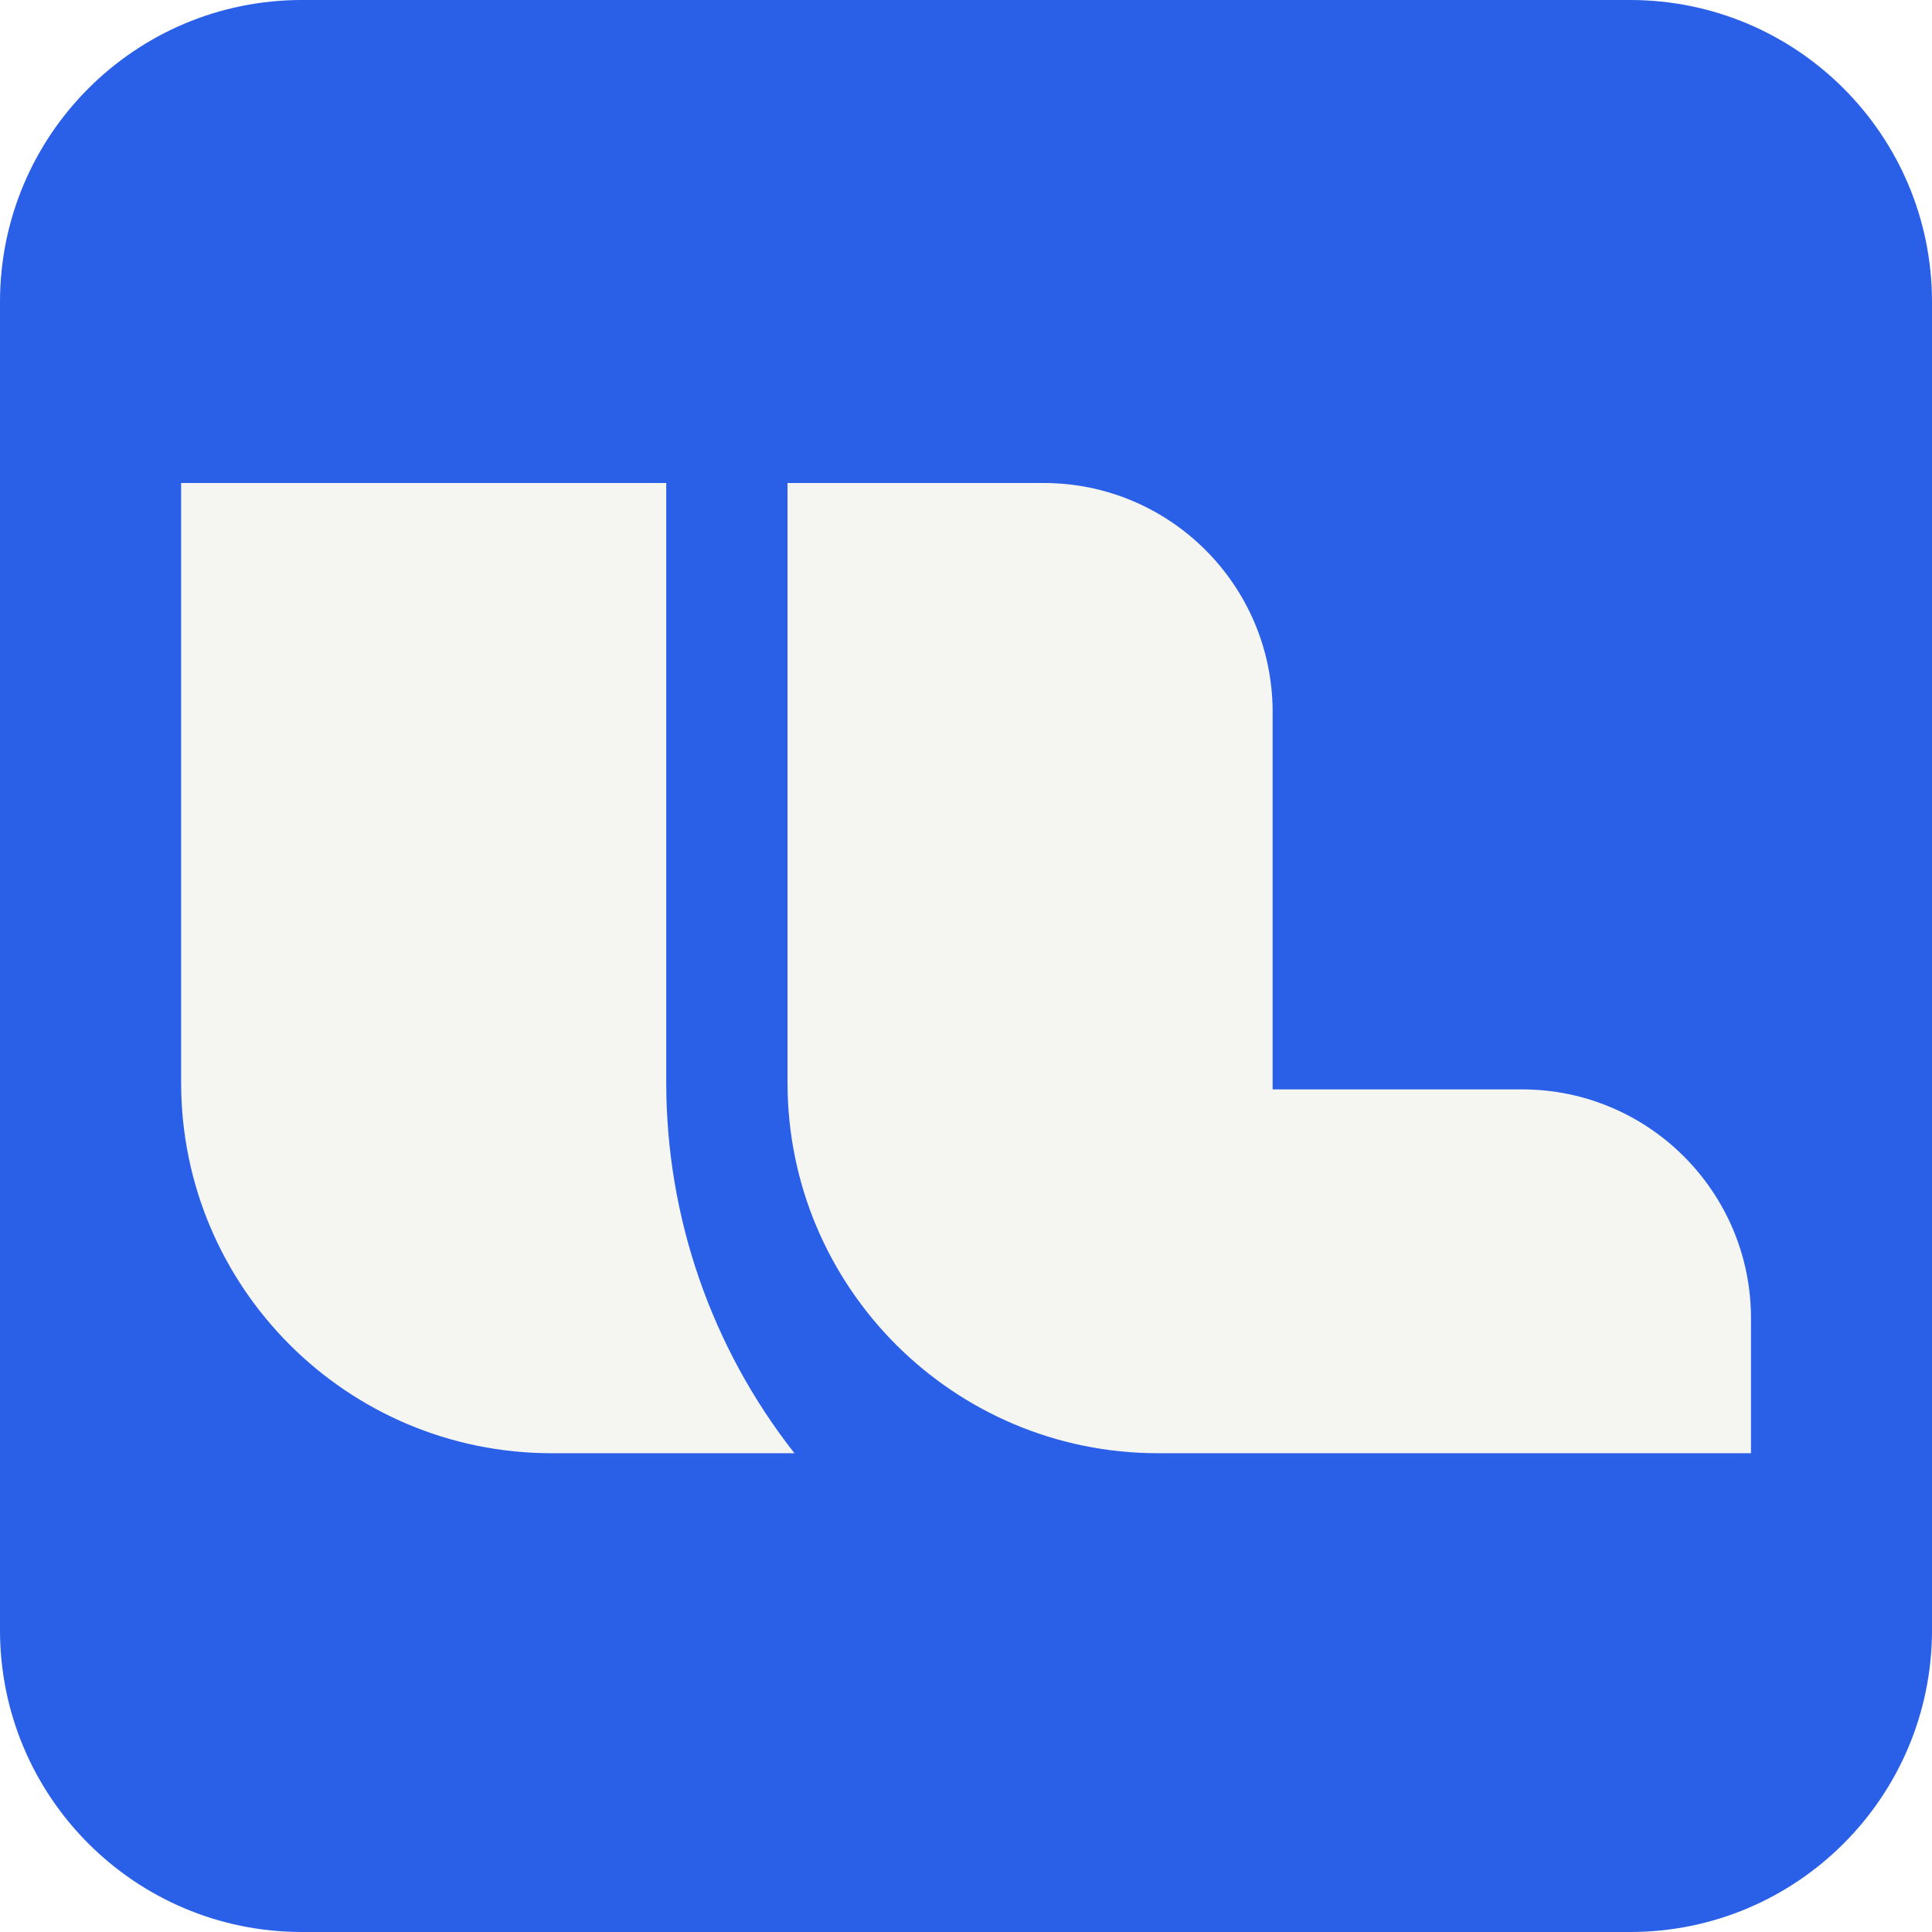
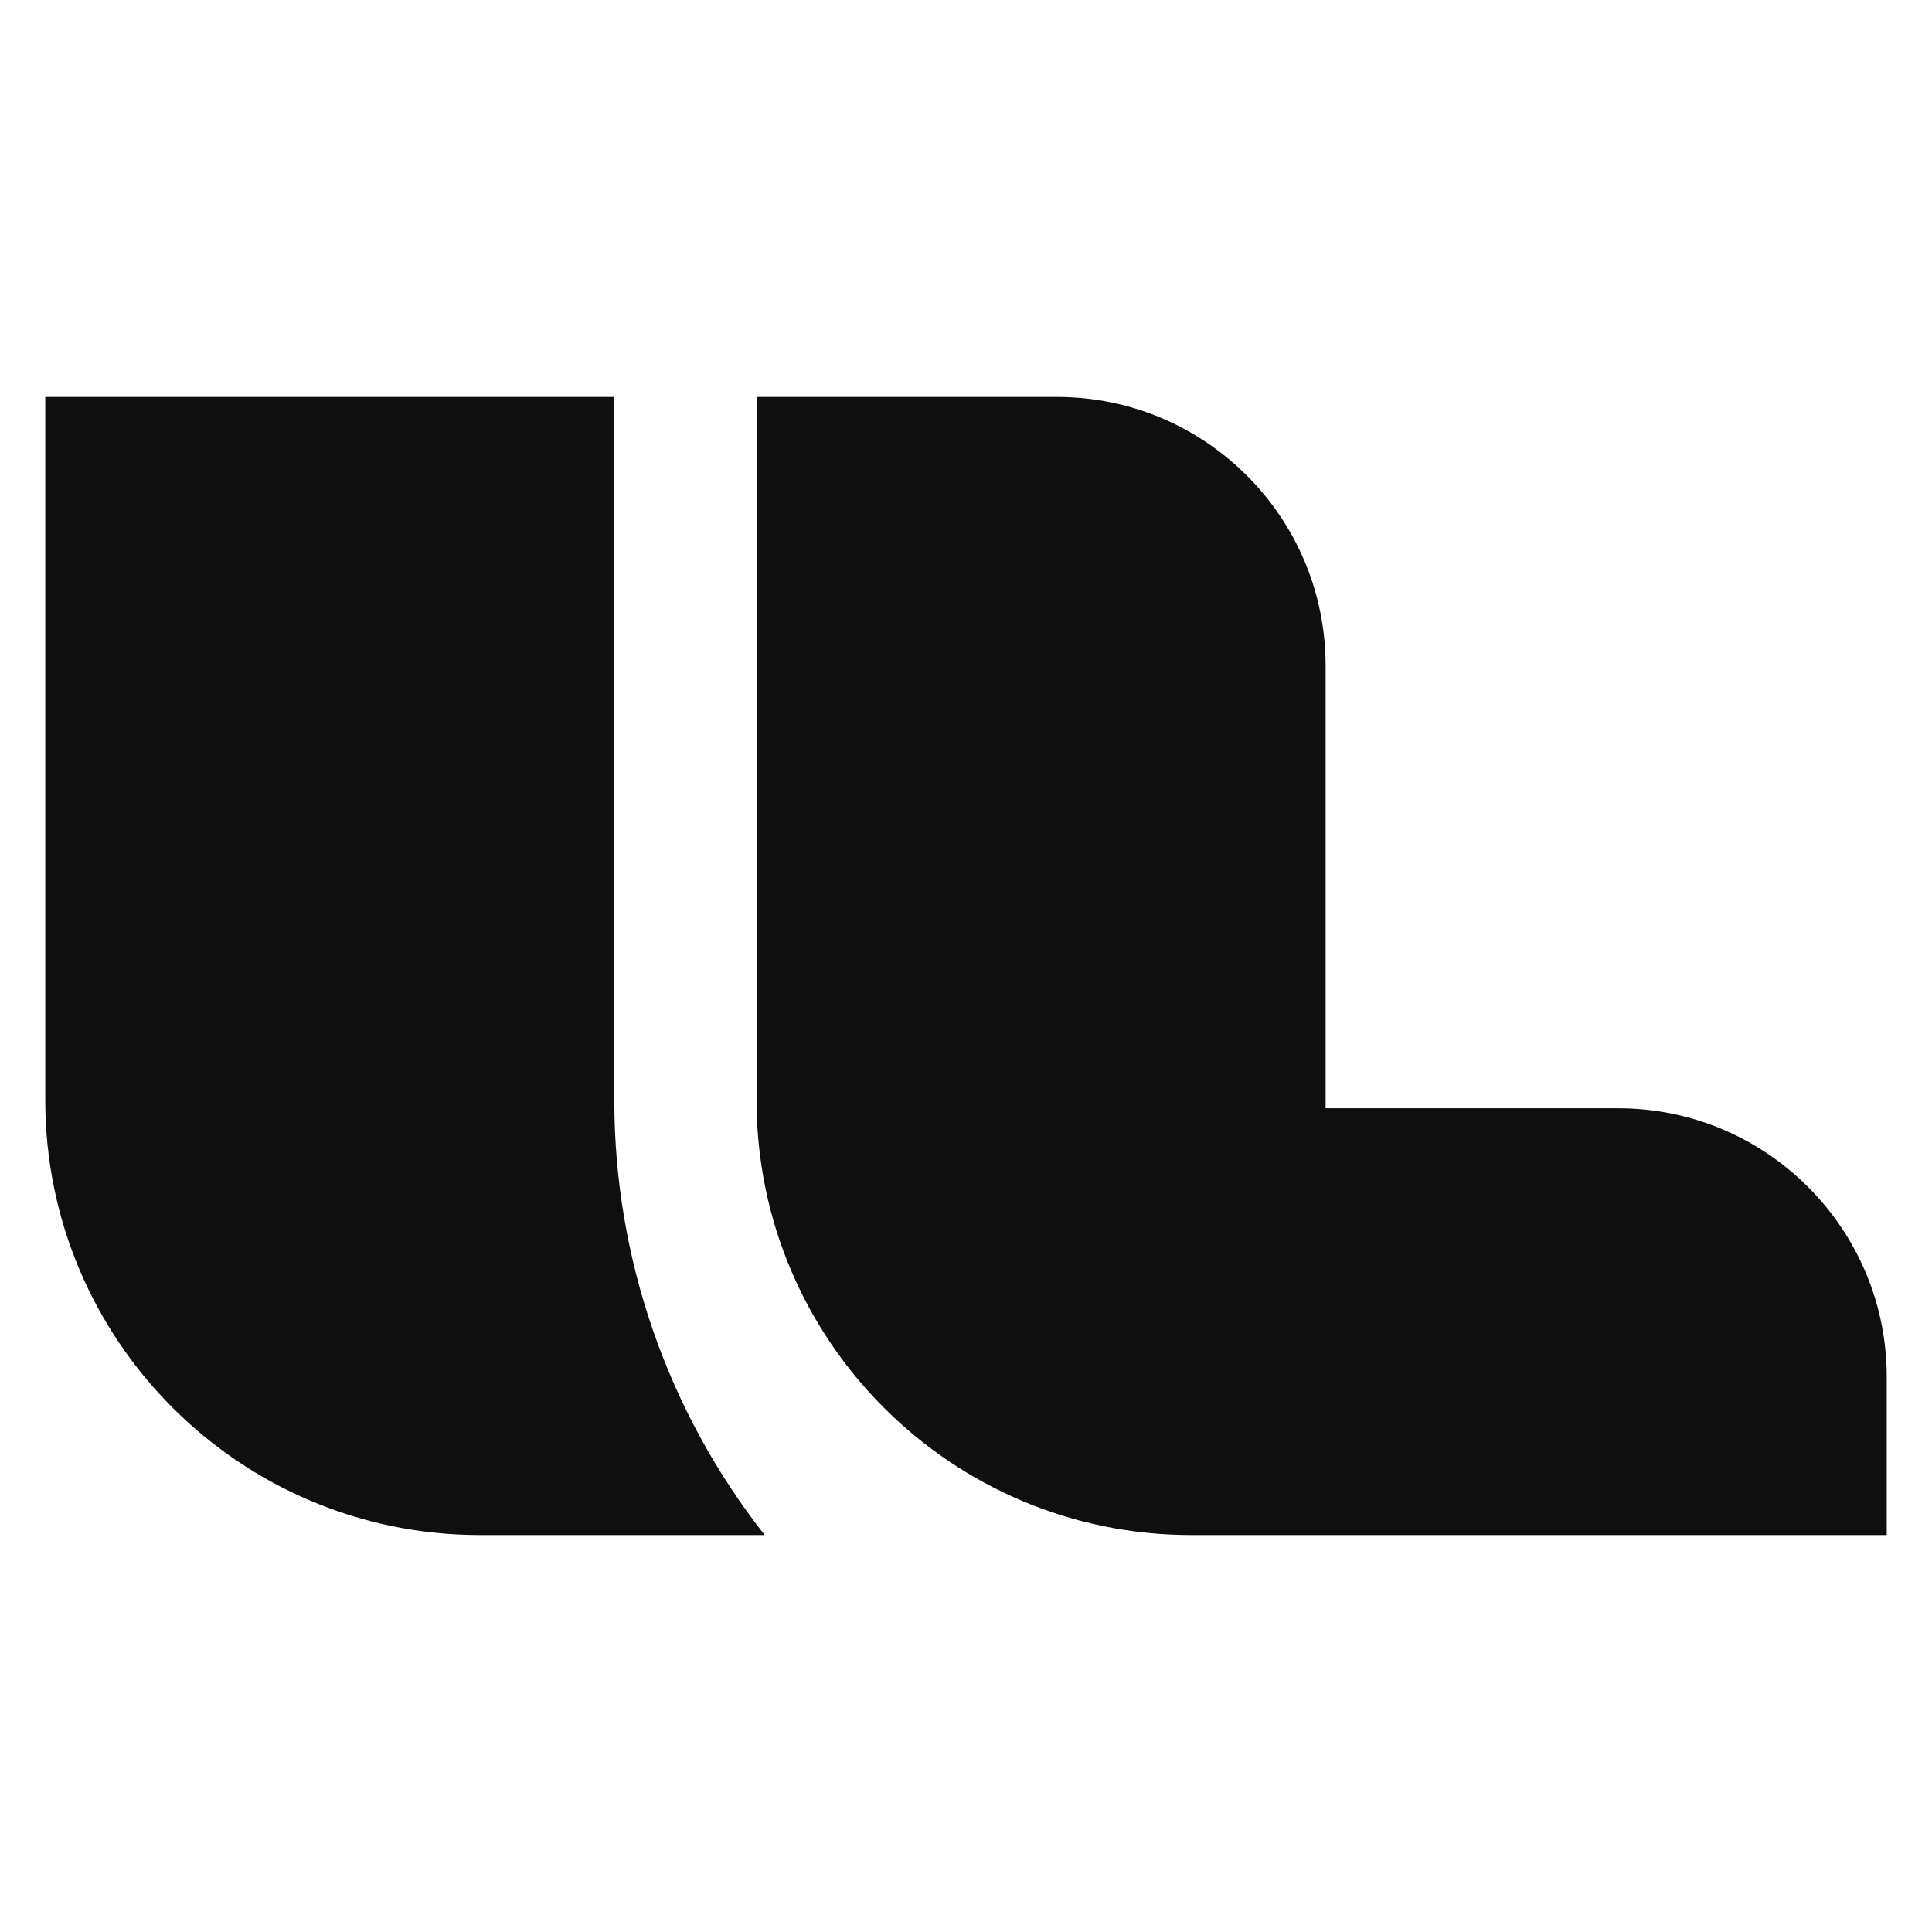
<svg xmlns="http://www.w3.org/2000/svg" viewBox="0 0 64 64">
-   <style>.b{fill:#2a60e8}.f{fill:#f5f5f2}@media(prefers-color-scheme:dark){.b{fill:#0f0f10}}</style>
-   <rect class="b" width="64" height="64" rx="10" />
-   <g class="f" transform="translate(6 16) scale(.1607)">
+   <style>.f{fill:#0f0f10}@media(prefers-color-scheme:dark){.f{fill:#f5f5f2}}</style>
+   <g class="f" transform="translate(1.5 13.15) scale(.1885)">
    <path d="M0 0H100V123.61A123.61 123.61 0 0 0 126.43 200H76.39A76.39 76.39 0 0 1 0 123.61Z" />
    <path d="M125 0H177.79A47.21 47.21 0 0 1 225 47.21V125H276.39A47.21 47.21 0 0 1 323.61 172.21V200H201.39A76.39 76.39 0 0 1 125 123.61Z" />
  </g>
</svg>
